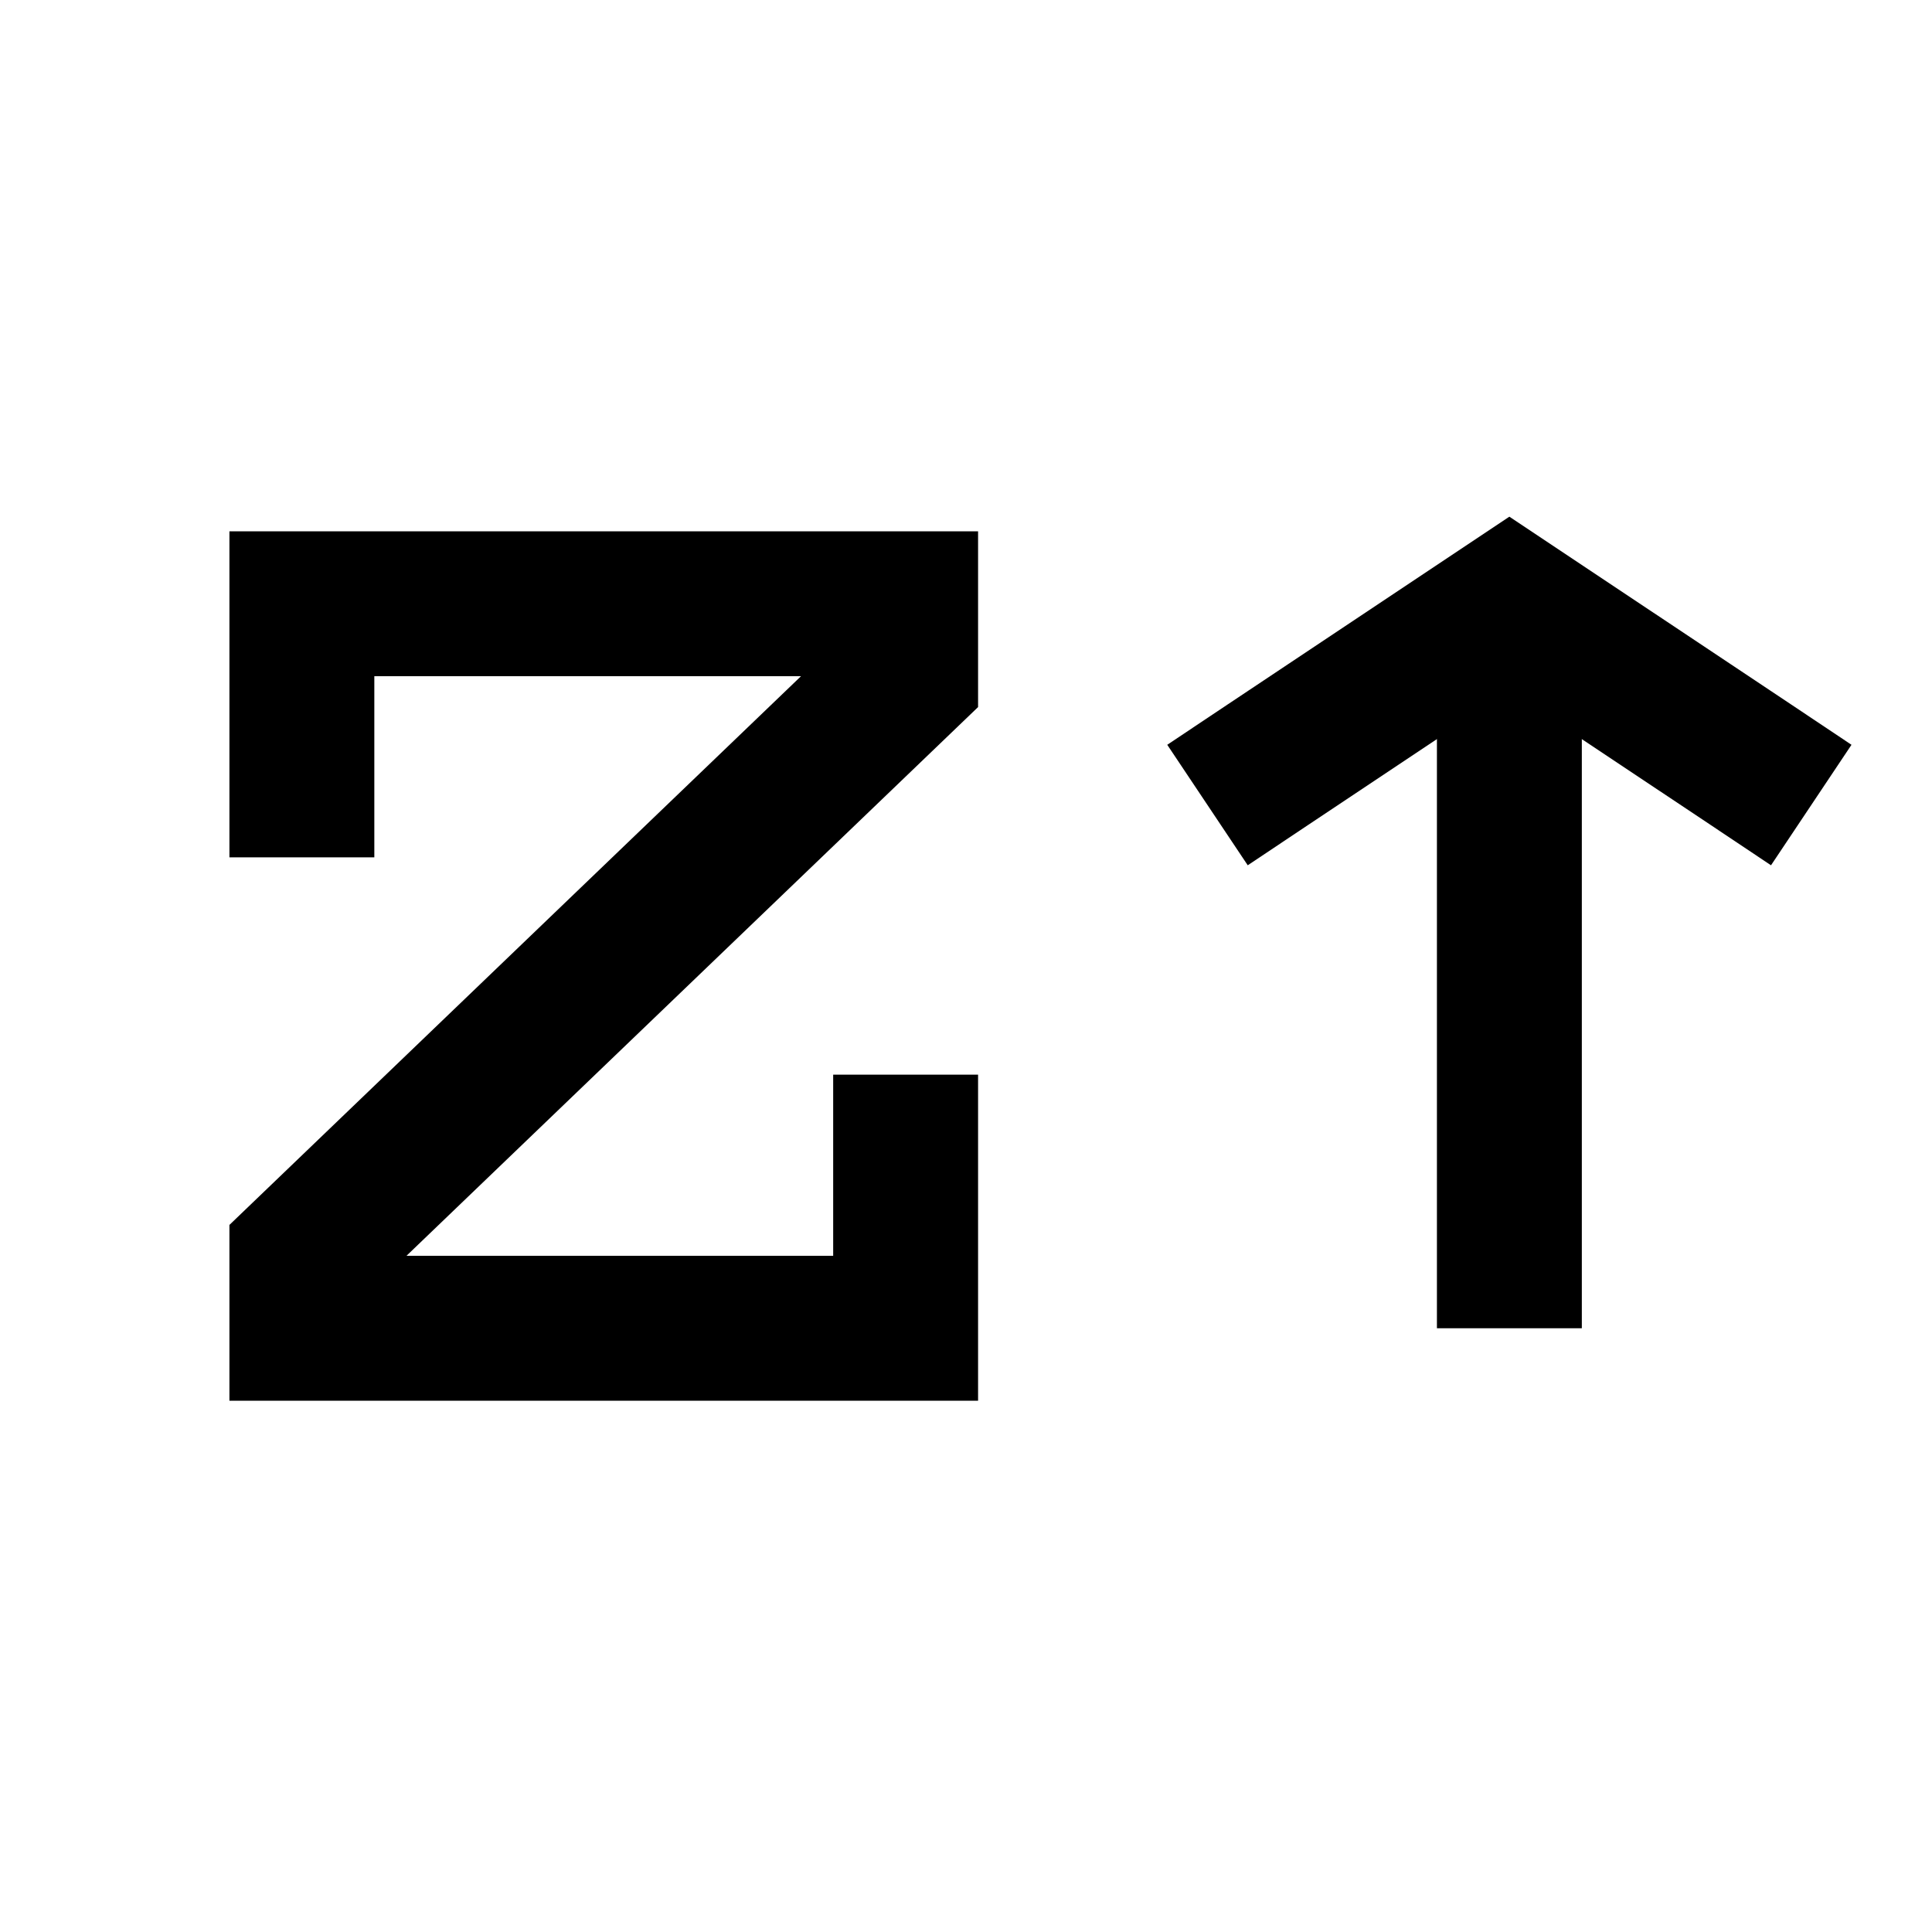
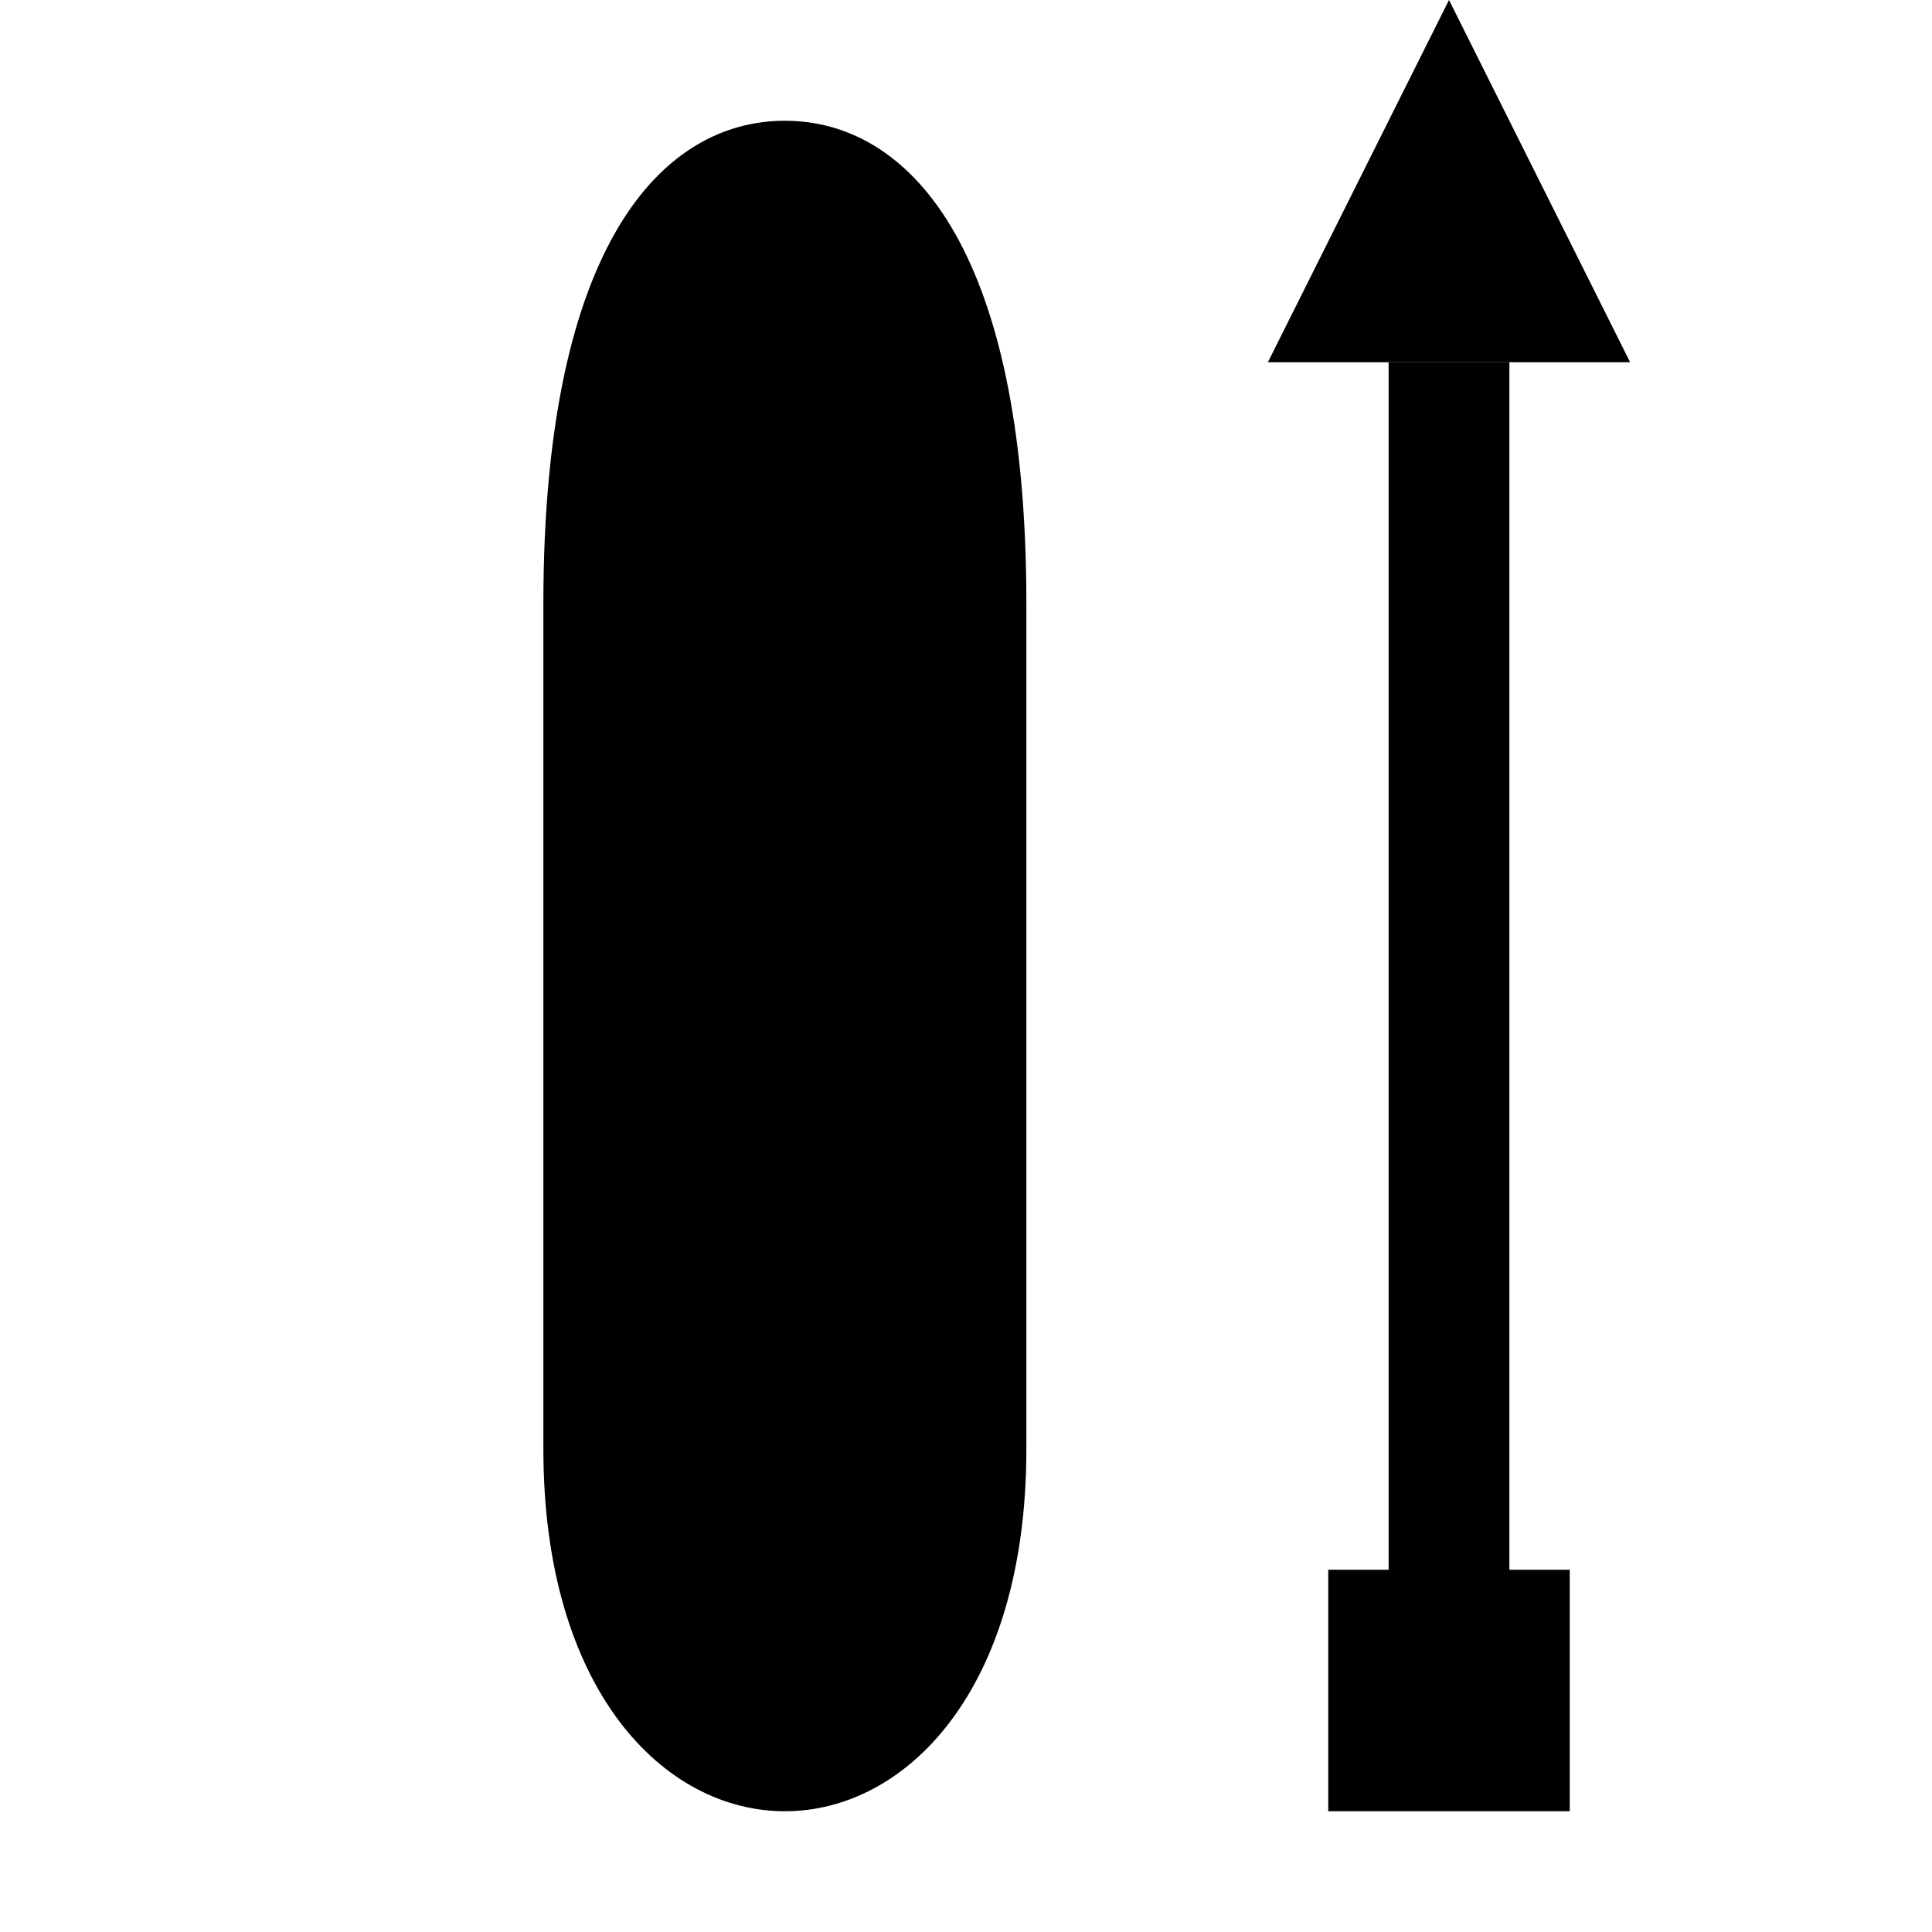
<svg xmlns="http://www.w3.org/2000/svg" width="16" height="16" viewBox="0 0 16 16" fill="none">
-   <path d="M10 6.667L10.5 6.333L12.5 5L14.5 6.333L15 6.667" stroke="black" stroke-width="1.2" />
-   <path d="M12.5 11V5" stroke="black" stroke-width="1.2" />
-   <path d="M7.5 8.9V11C5.431 11 4.569 11 2.5 11V10.4L7.5 5.6V5H2.5V7.1" stroke="black" stroke-width="1.2" />
+   <g fill="black">
+     <path d="M6.5 1C5.5 1 4.5 2 4.5 5V12C4.5 14 5.5 15 6.5 15C7.5 15 8.5 14 8.5 12V5C8.5 2 7.5 1 6.5 1ZM5.5 5V11H7.5V5H5.5Z" />
+     <path d="M11 13H13V15H11V13Z" />
+     <rect x="11.5" y="3" width="1" height="11" />
+     <path d="M12 0L10.5 3H13.5L12 0Z" />
+   </g>
</svg>
